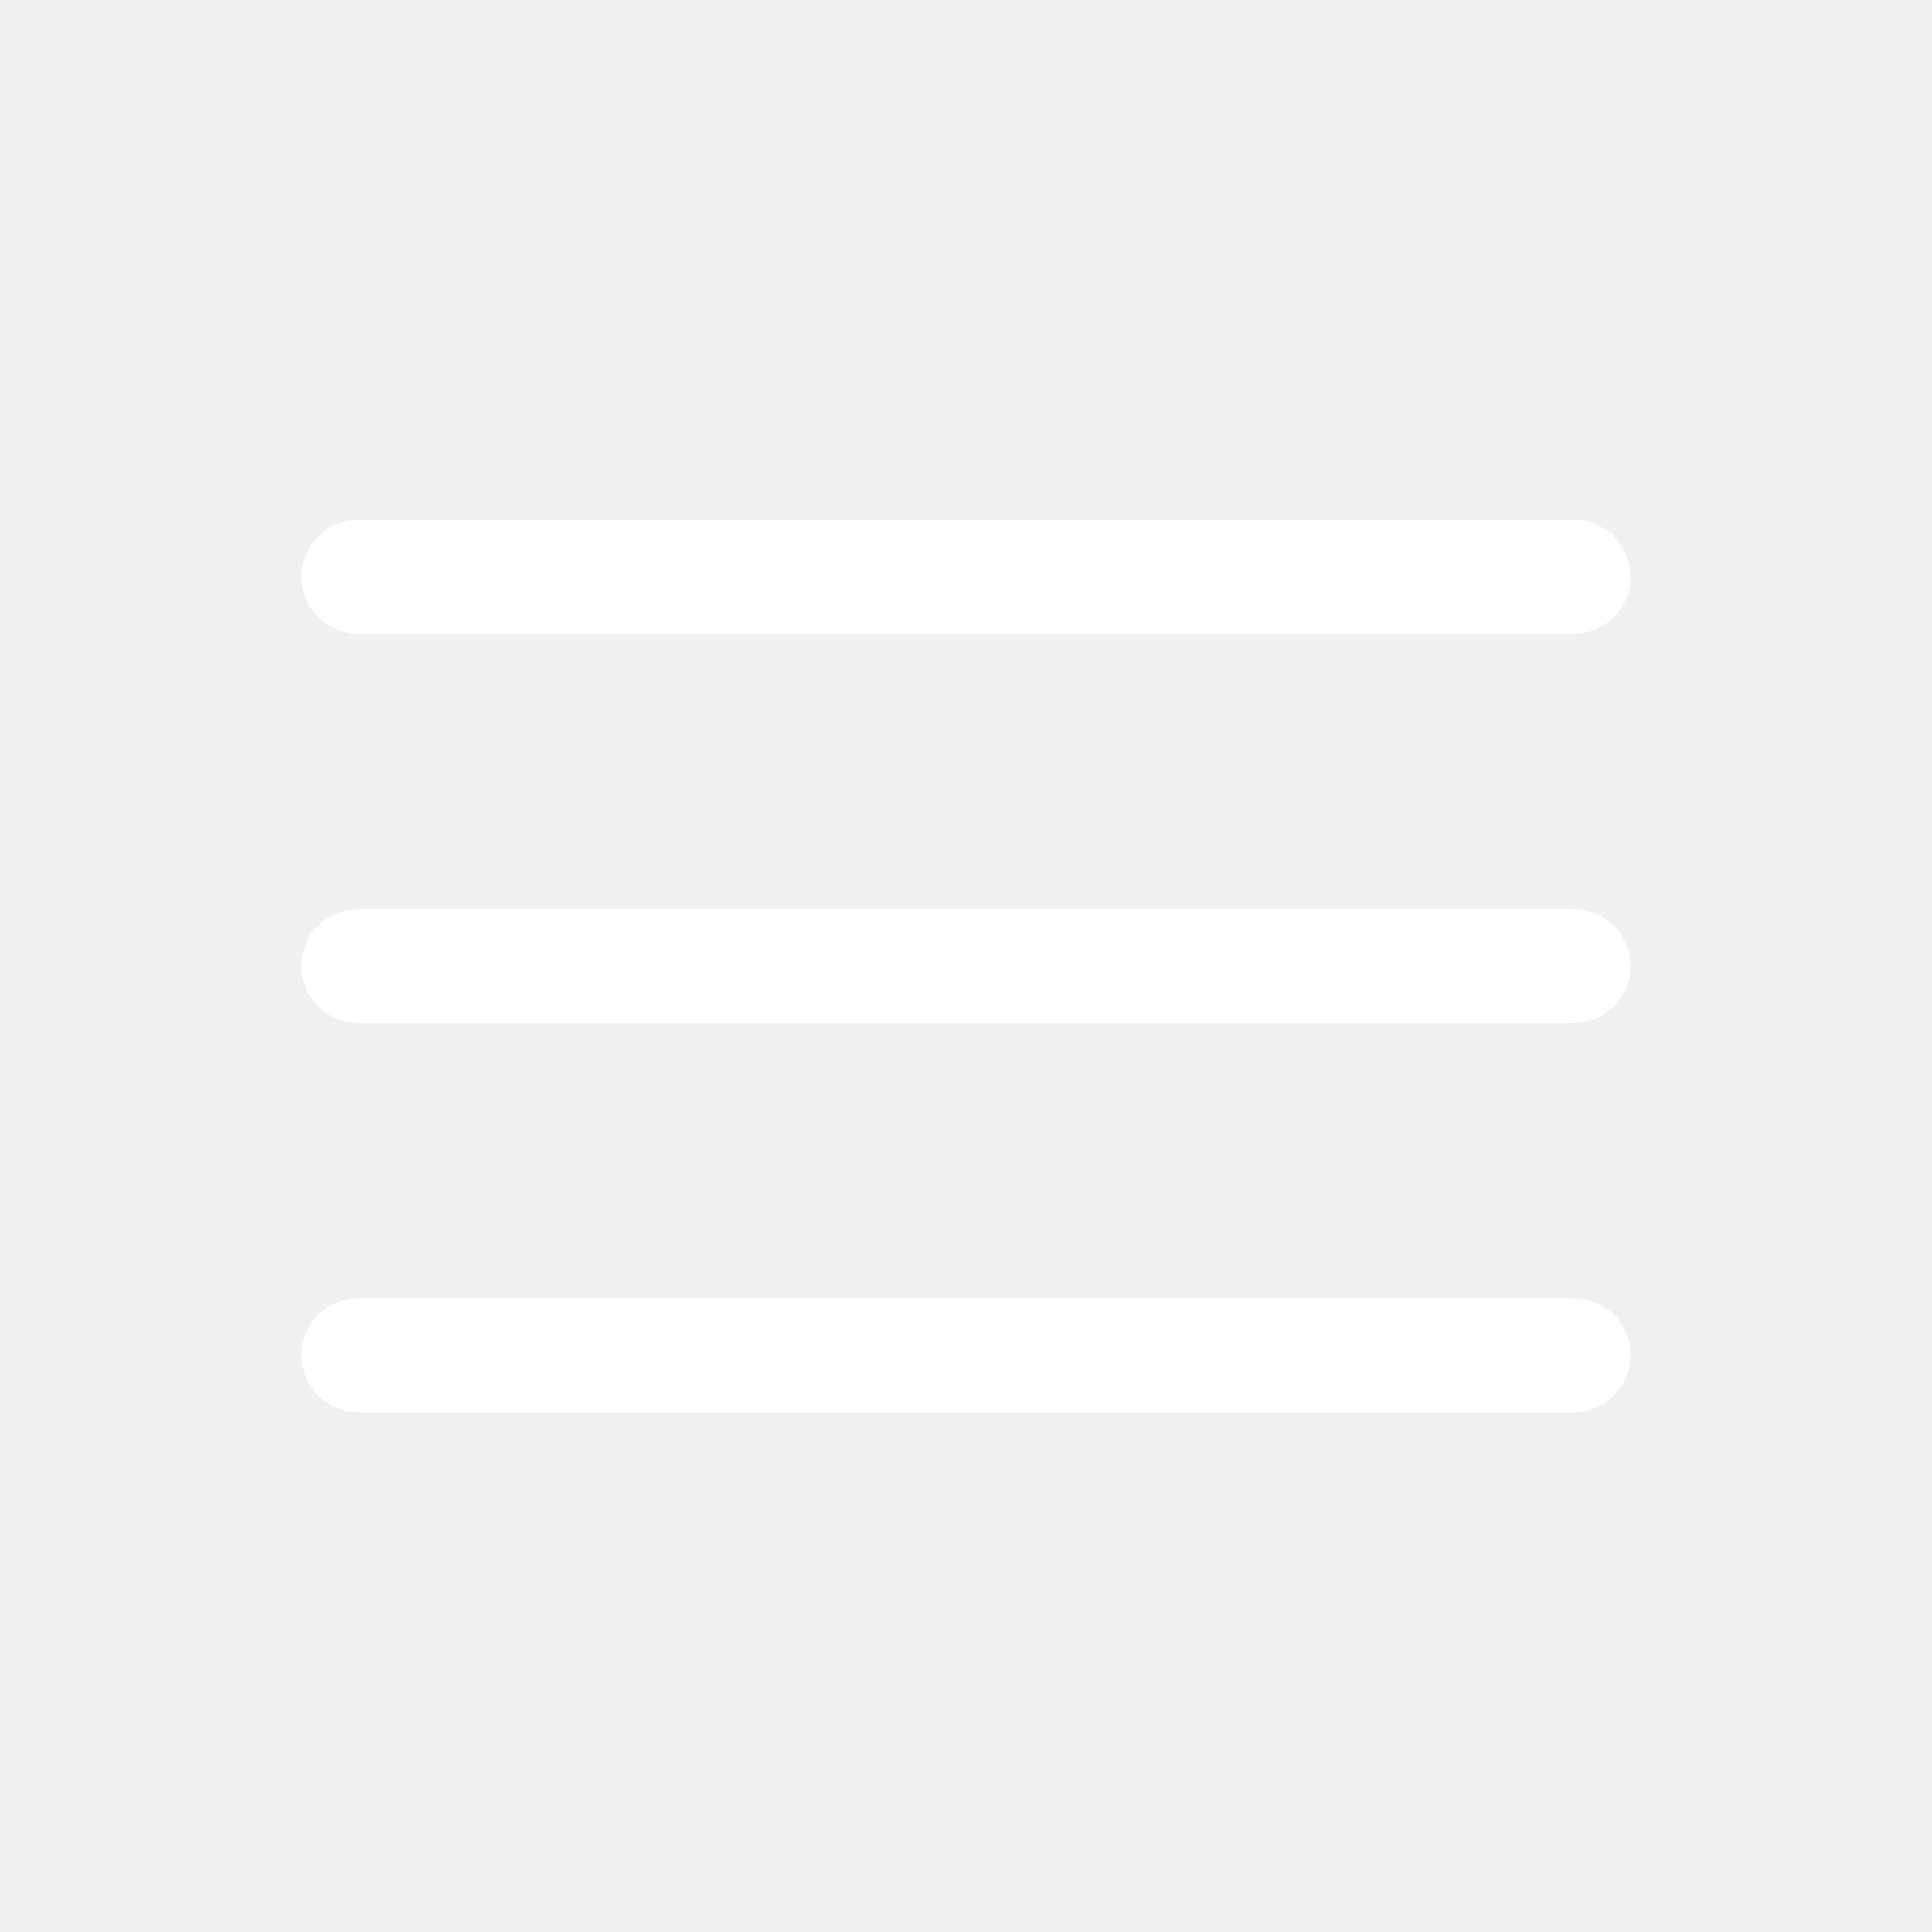
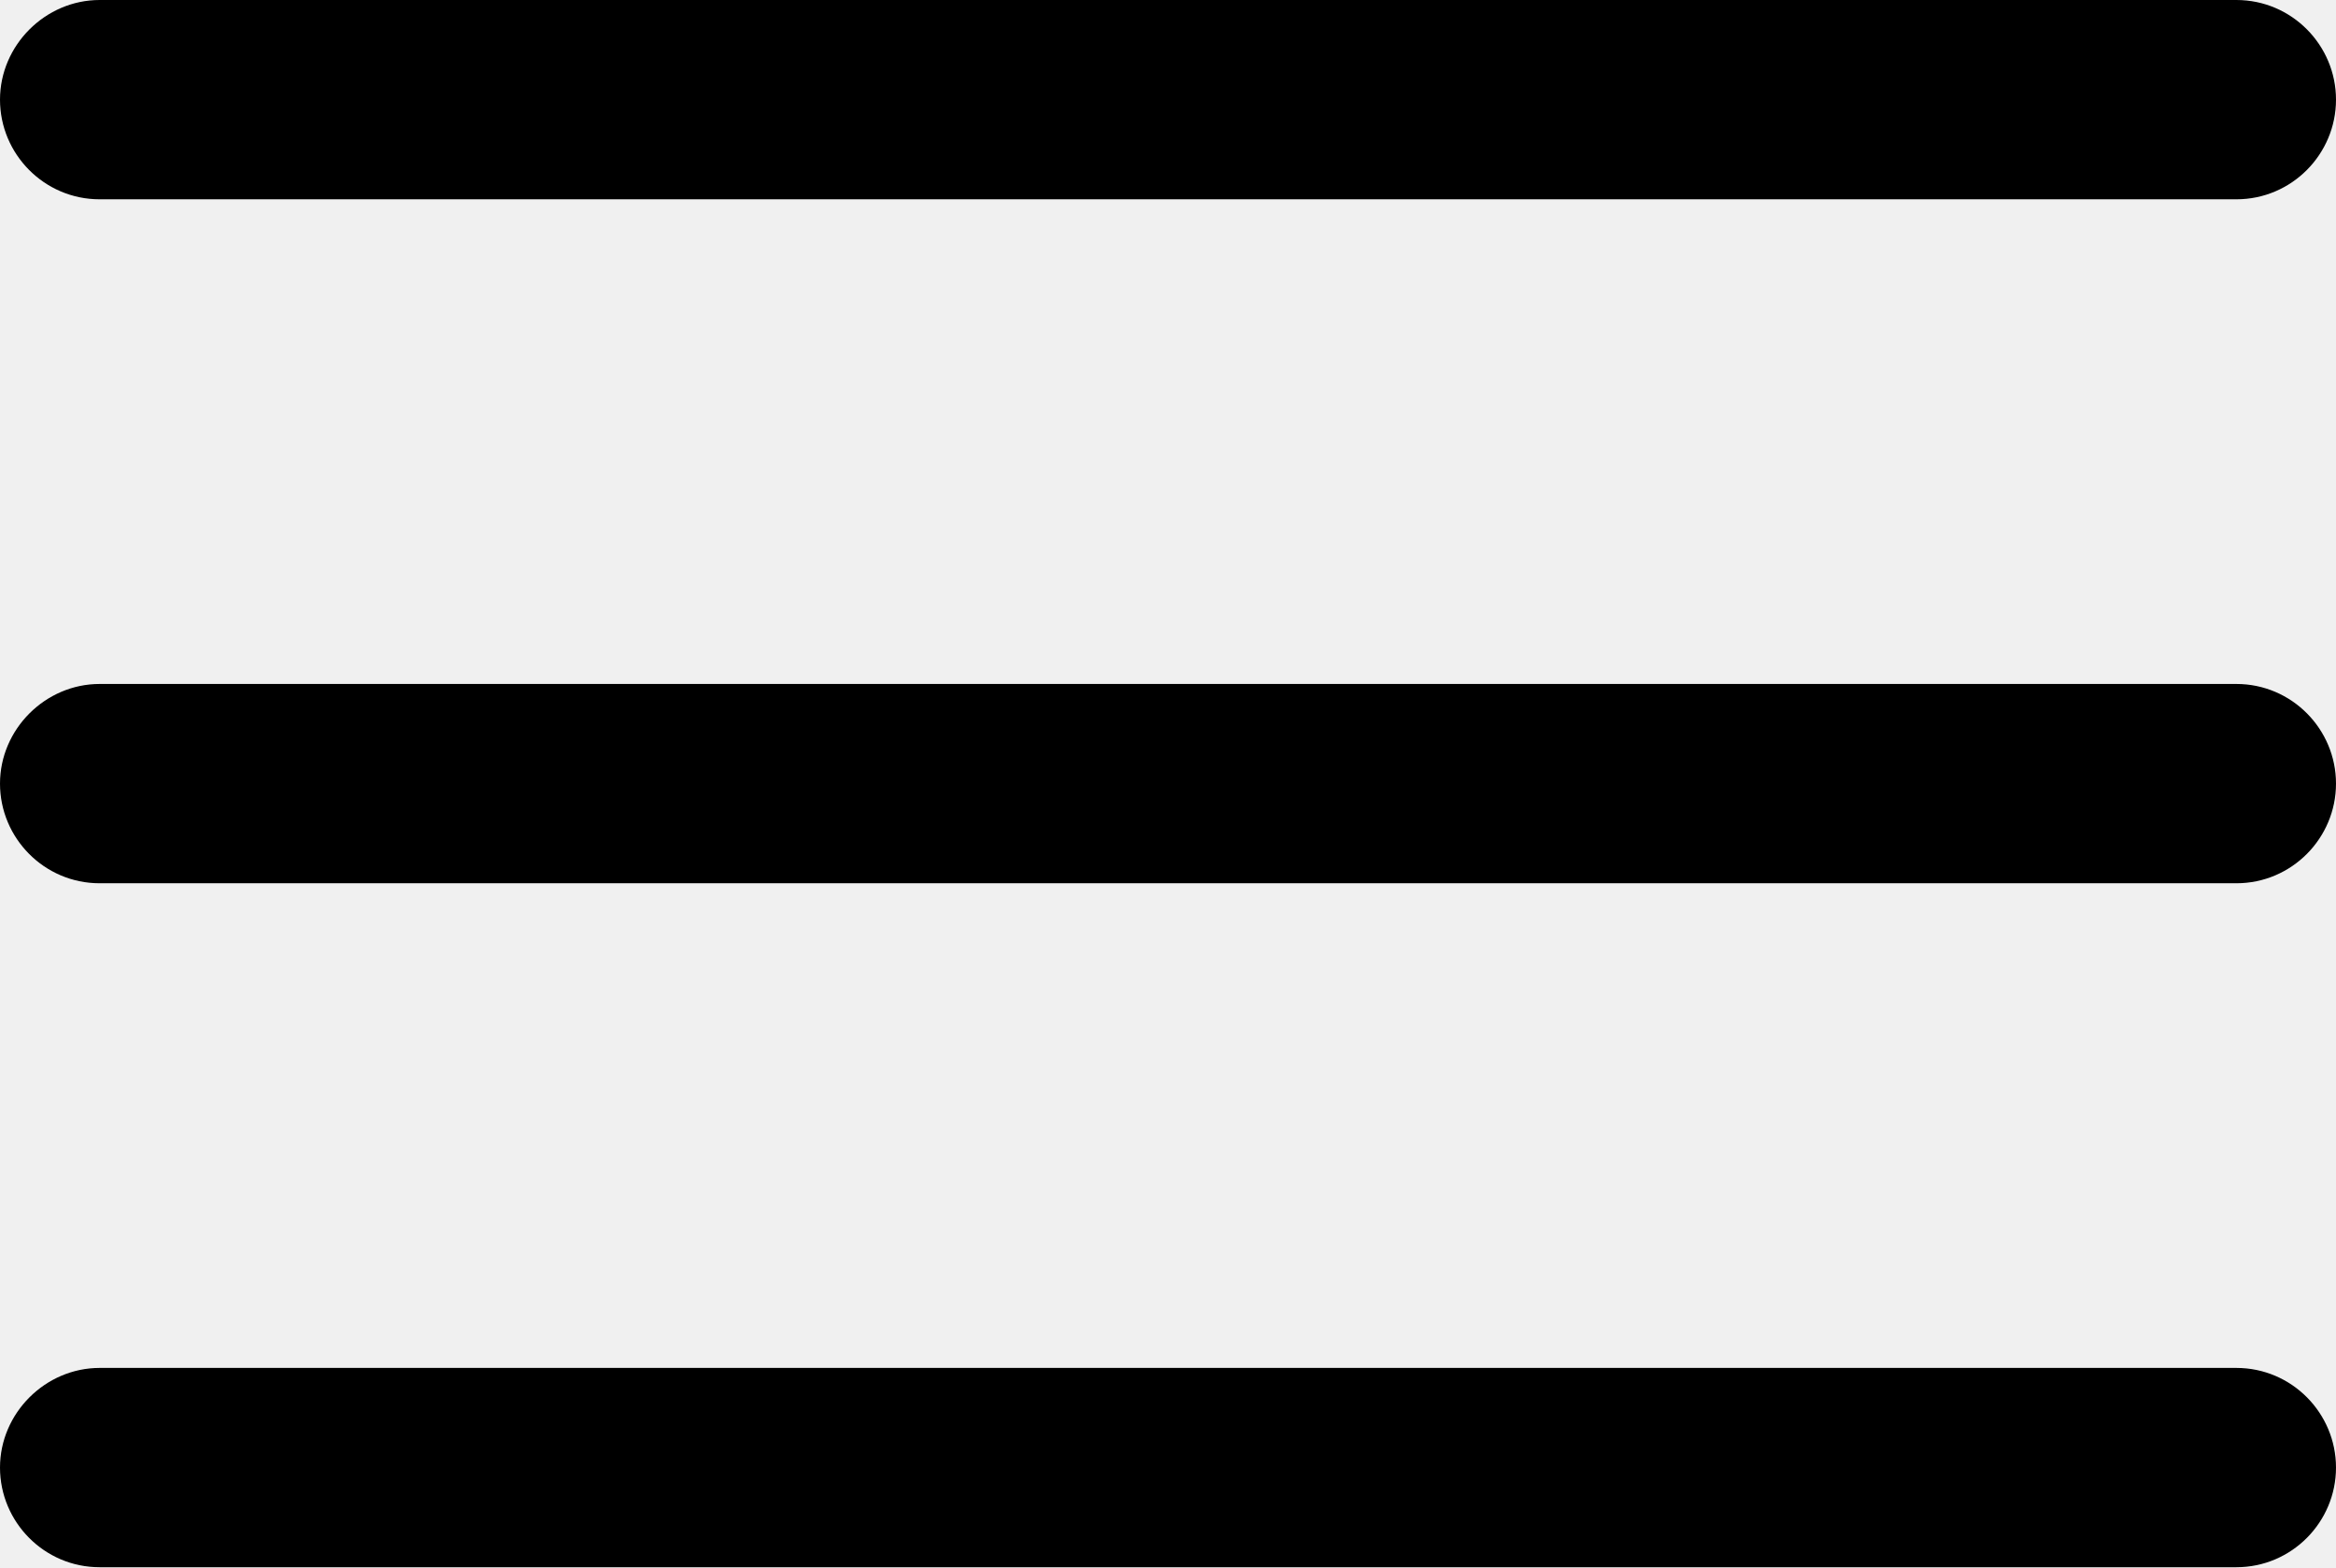
- <svg xmlns="http://www.w3.org/2000/svg" id="Layer_1" data-name="Layer 1" viewBox="0 0 300 300">
-   <defs>
-     <style>.cls-1{fill:none;stroke:#fff;stroke-linecap:round;stroke-linejoin:round;stroke-width:17.69px;}</style>
-   </defs>
-   <line class="cls-1" x1="55.65" y1="89.56" x2="244.35" y2="89.56" />
-   <line class="cls-1" x1="55.65" y1="150" x2="244.35" y2="150" />
-   <line class="cls-1" x1="55.65" y1="210.44" x2="244.35" y2="210.44" />
+ <svg xmlns="http://www.w3.org/2000/svg" version="1.1" id="Layer_1" x="0px" y="0px" viewBox="0 0 206.3 138.4" style="enable-background:new 0 0 206.3 138.4;" xml:space="preserve">
+   <path d="M197.5,17.6H8.8c-4.9,0-8.8-4-8.8-8.8S4,0,8.8,0h188.7c4.9,0,8.8,4,8.8,8.8S202.4,17.6,197.5,17.6z M197.5,78H8.8  C3.9,78,0,74,0,69.2s4-8.8,8.8-8.8h188.7c4.9,0,8.8,4,8.8,8.8S202.4,78,197.5,78z M197.5,138.4H8.8c-4.9,0-8.8-4-8.8-8.8  c0-4.8,4-8.8,8.8-8.8h188.7c4.9,0,8.8,4,8.8,8.8C206.3,134.4,202.4,138.4,197.5,138.4z" />
</svg>
